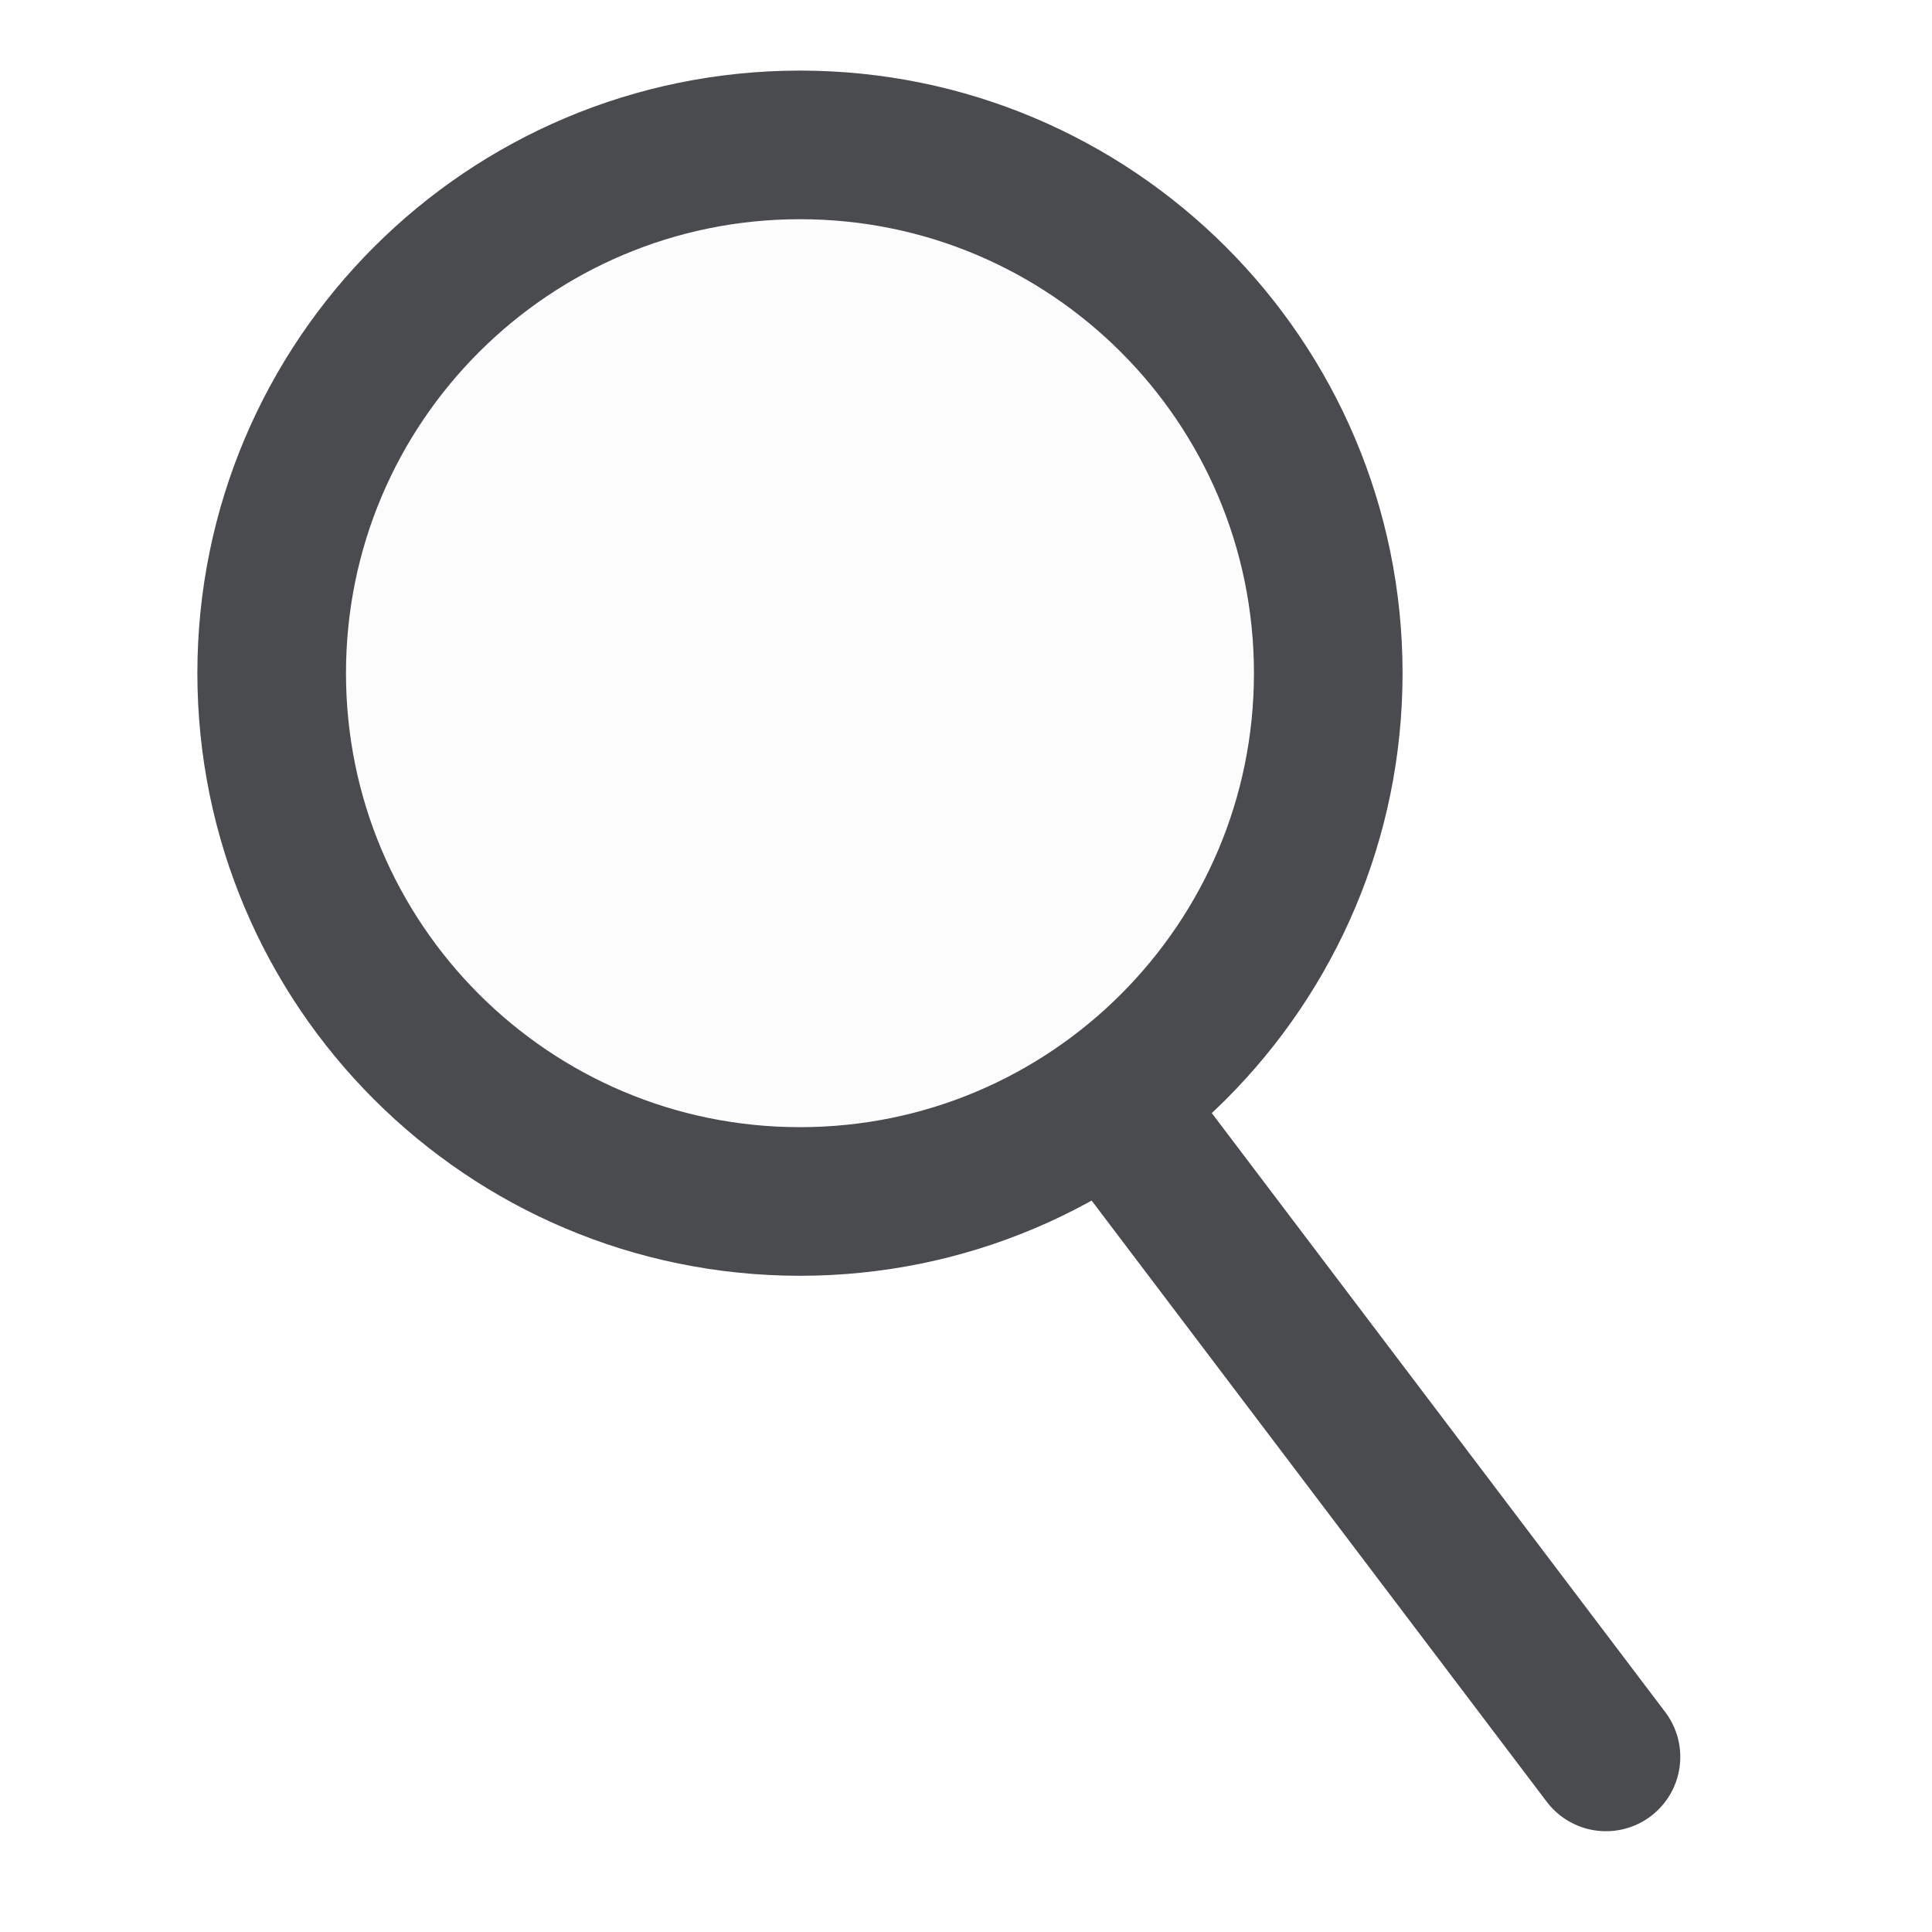
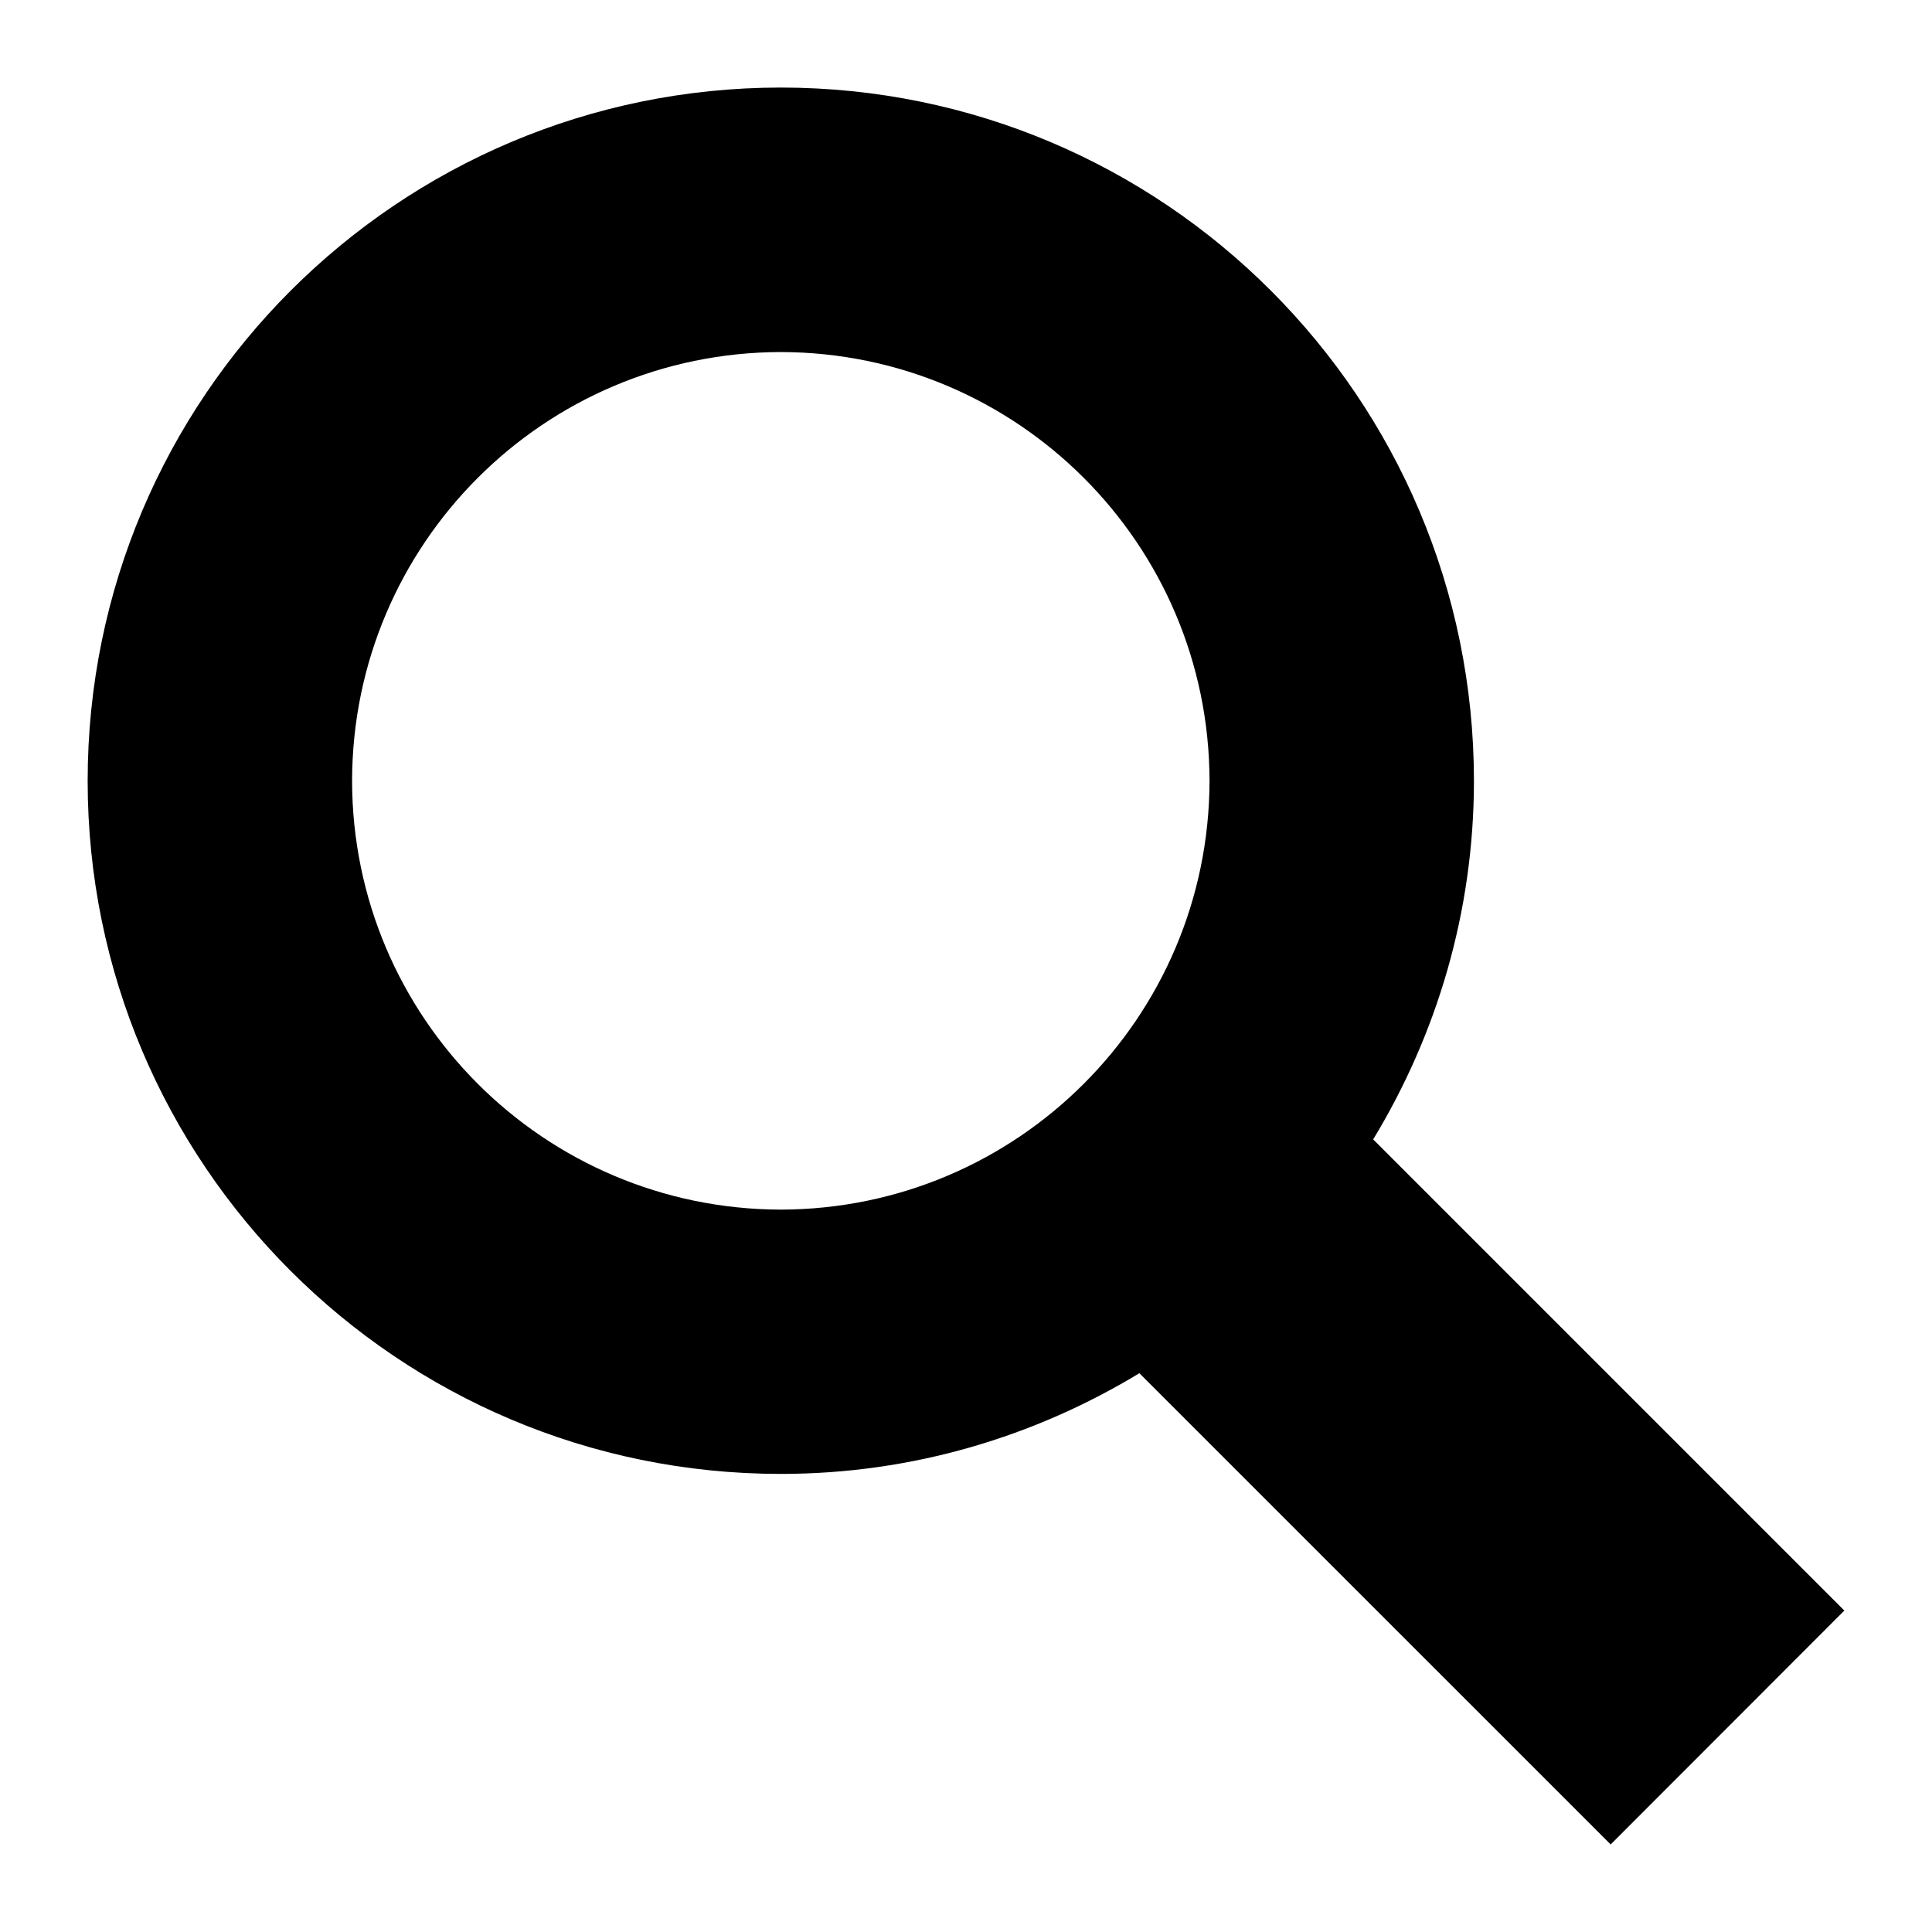
<svg xmlns="http://www.w3.org/2000/svg" version="1.0" width="162.5" height="162.5" id="svg101">
-   <defs id="defs5" />
-   <ellipse cx="56.113" cy="57.637" rx="44.434" ry="44.434" transform="translate(11.1719,-1.01562)" style="font-size:12px;fill:#f0f0f8;fill-opacity:0.196;fill-rule:evenodd;stroke:#4a4b4f;stroke-width:12.5" id="path132" />
-   <path d="M 81.758,96.484 L 122.891,150.82" transform="translate(12.1875,-3.04688)" style="font-size:12px;fill:none;fill-rule:evenodd;stroke:#4a4b4f;stroke-width:12.5;stroke-linecap:round;stroke-linejoin:round" id="path133" />
+   <defs id="defs5">
+     </defs>
+   <path style="fill:#000000;stroke:none" d="M 155.127,135.465 115.497,95.835 c 5.339,-8.804 8.47,-19.103 8.476,-30.148 C 123.967,33.47 97.878,7.376 65.678,7.364 33.472,7.376 7.373,33.47 7.373,65.681 c 0,32.195 26.1,58.289 58.305,58.289 11.05,0 21.35,-3.131 30.154,-8.47 L 135.473,155.136 155.127,135.465 z M 29.613,65.681 c 0.033,-19.921 16.145,-36.027 36.06,-36.071 19.904,0.044 36.027,16.15 36.06,36.071 -0.039,19.91 -16.156,36.015 -36.06,36.06 C 45.757,101.696 29.646,85.591 29.613,65.681 z" id="path2824" />
</svg>
